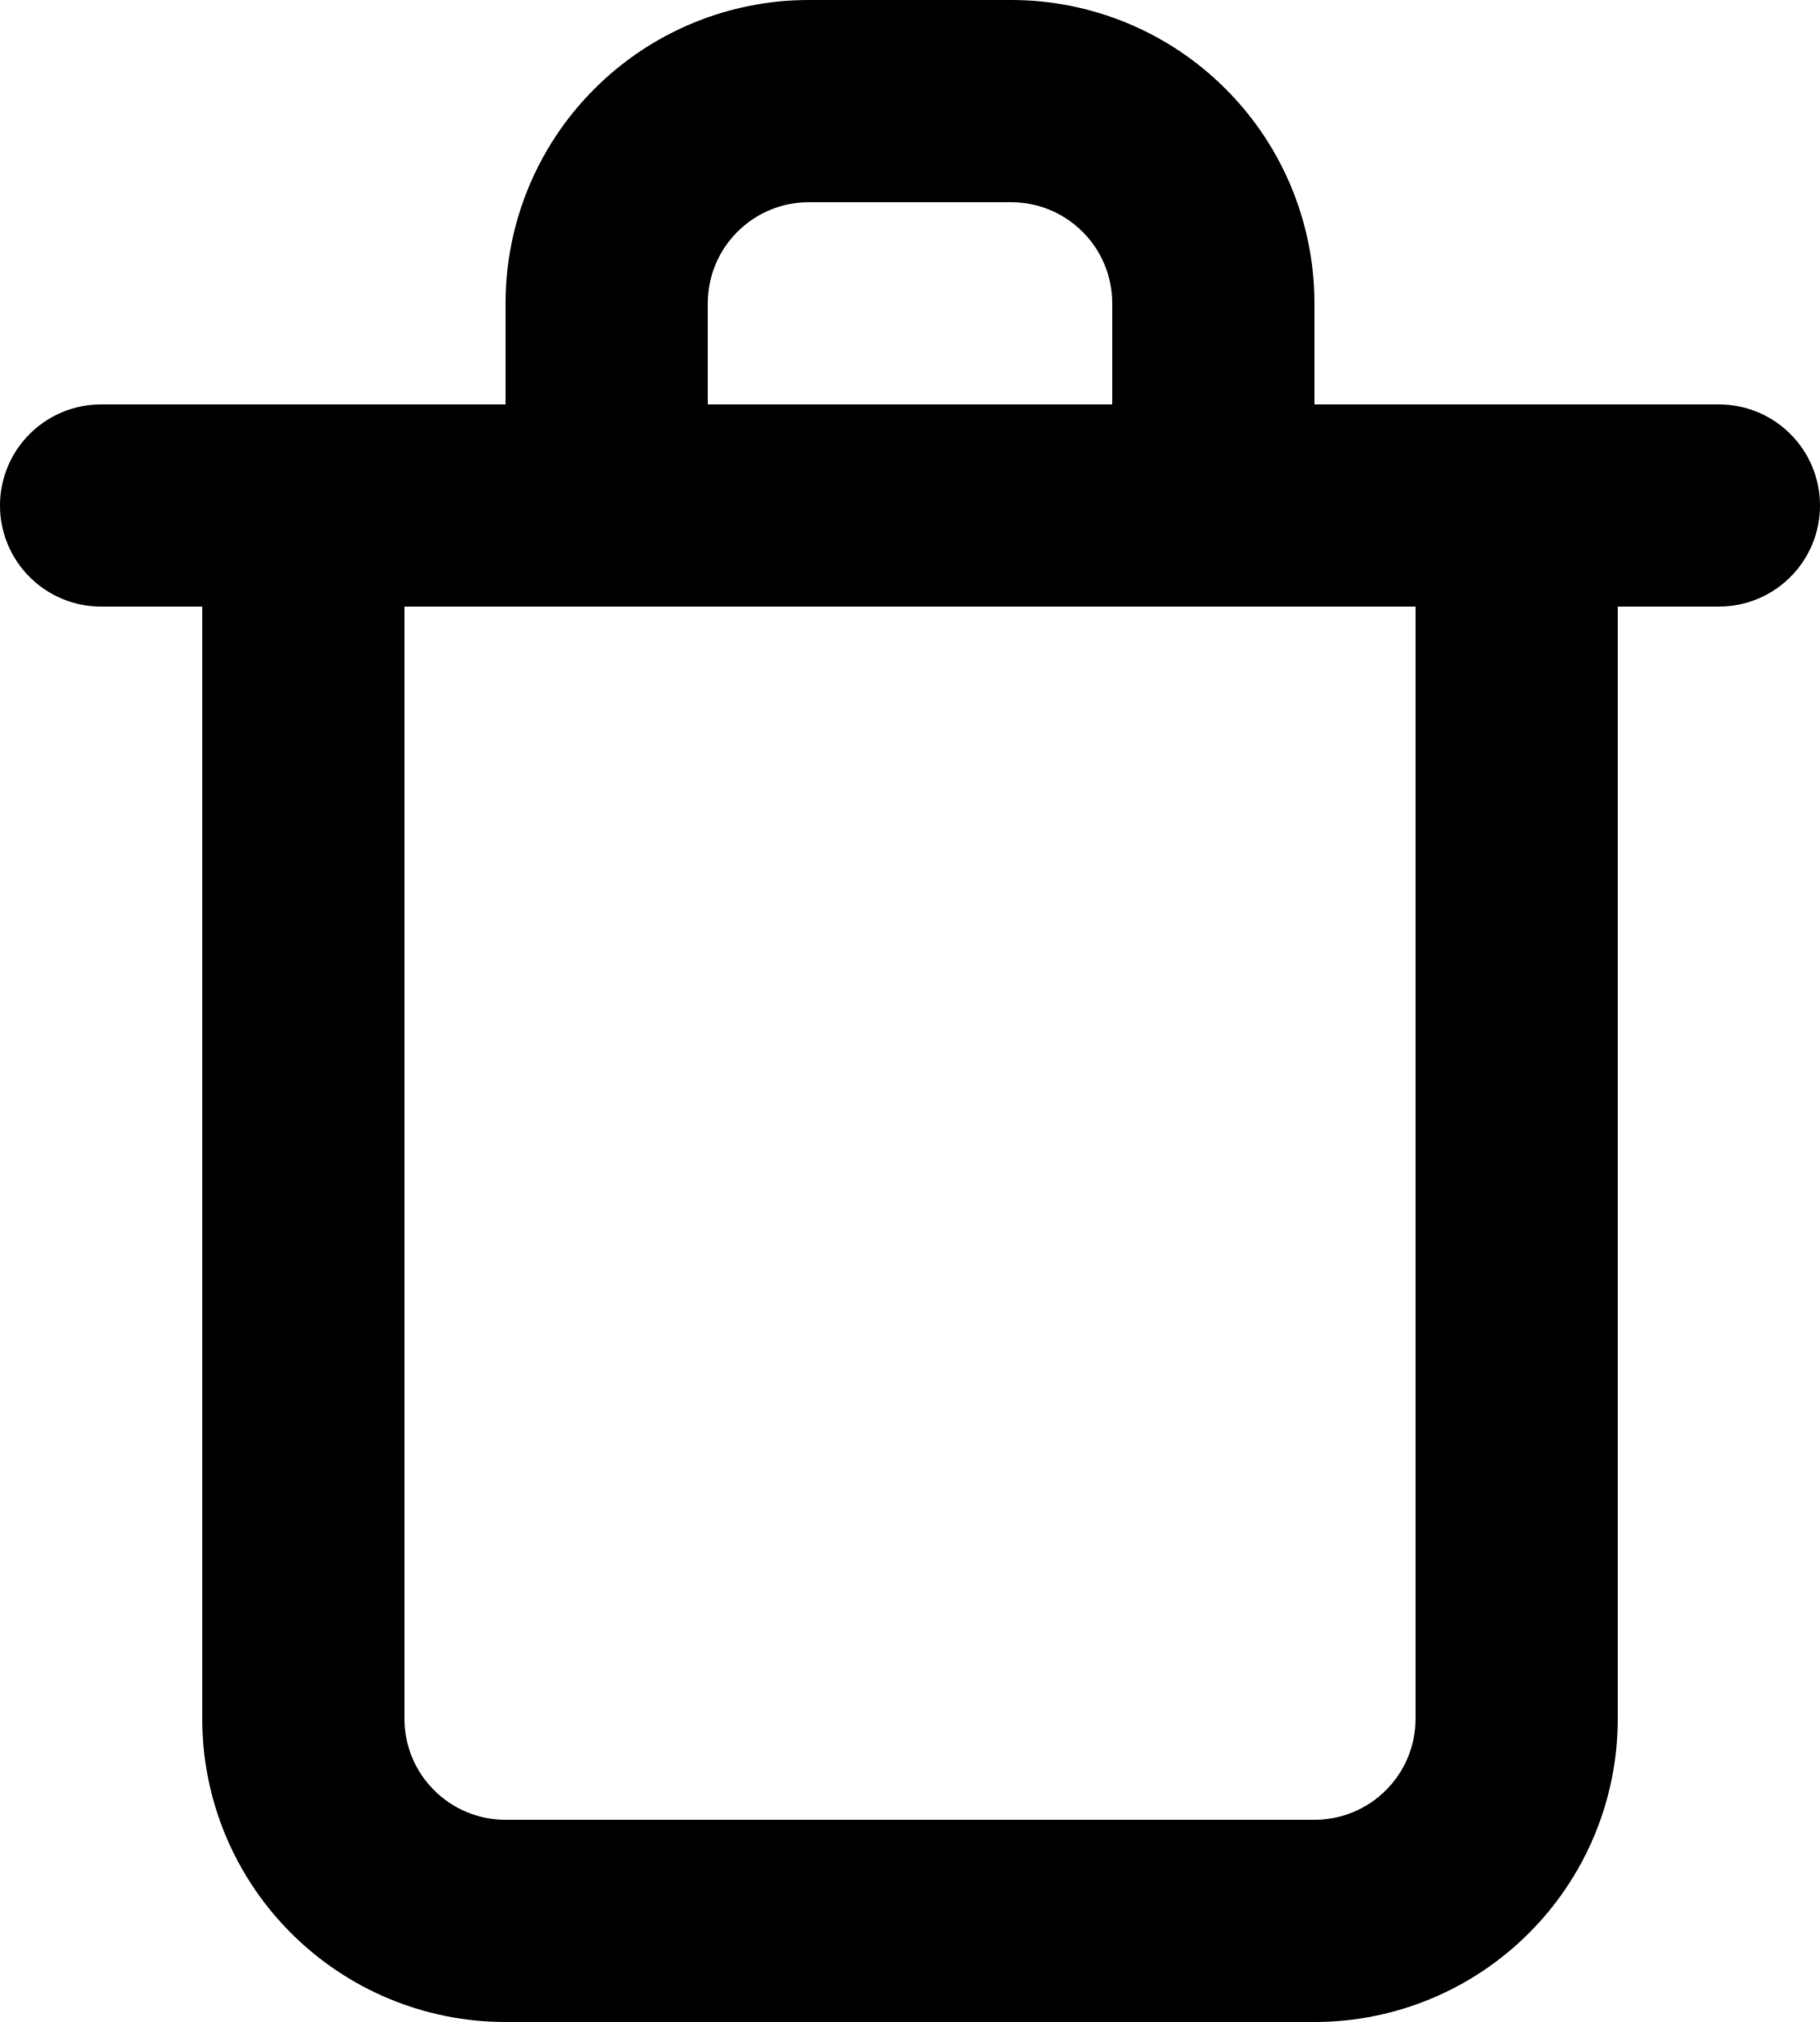
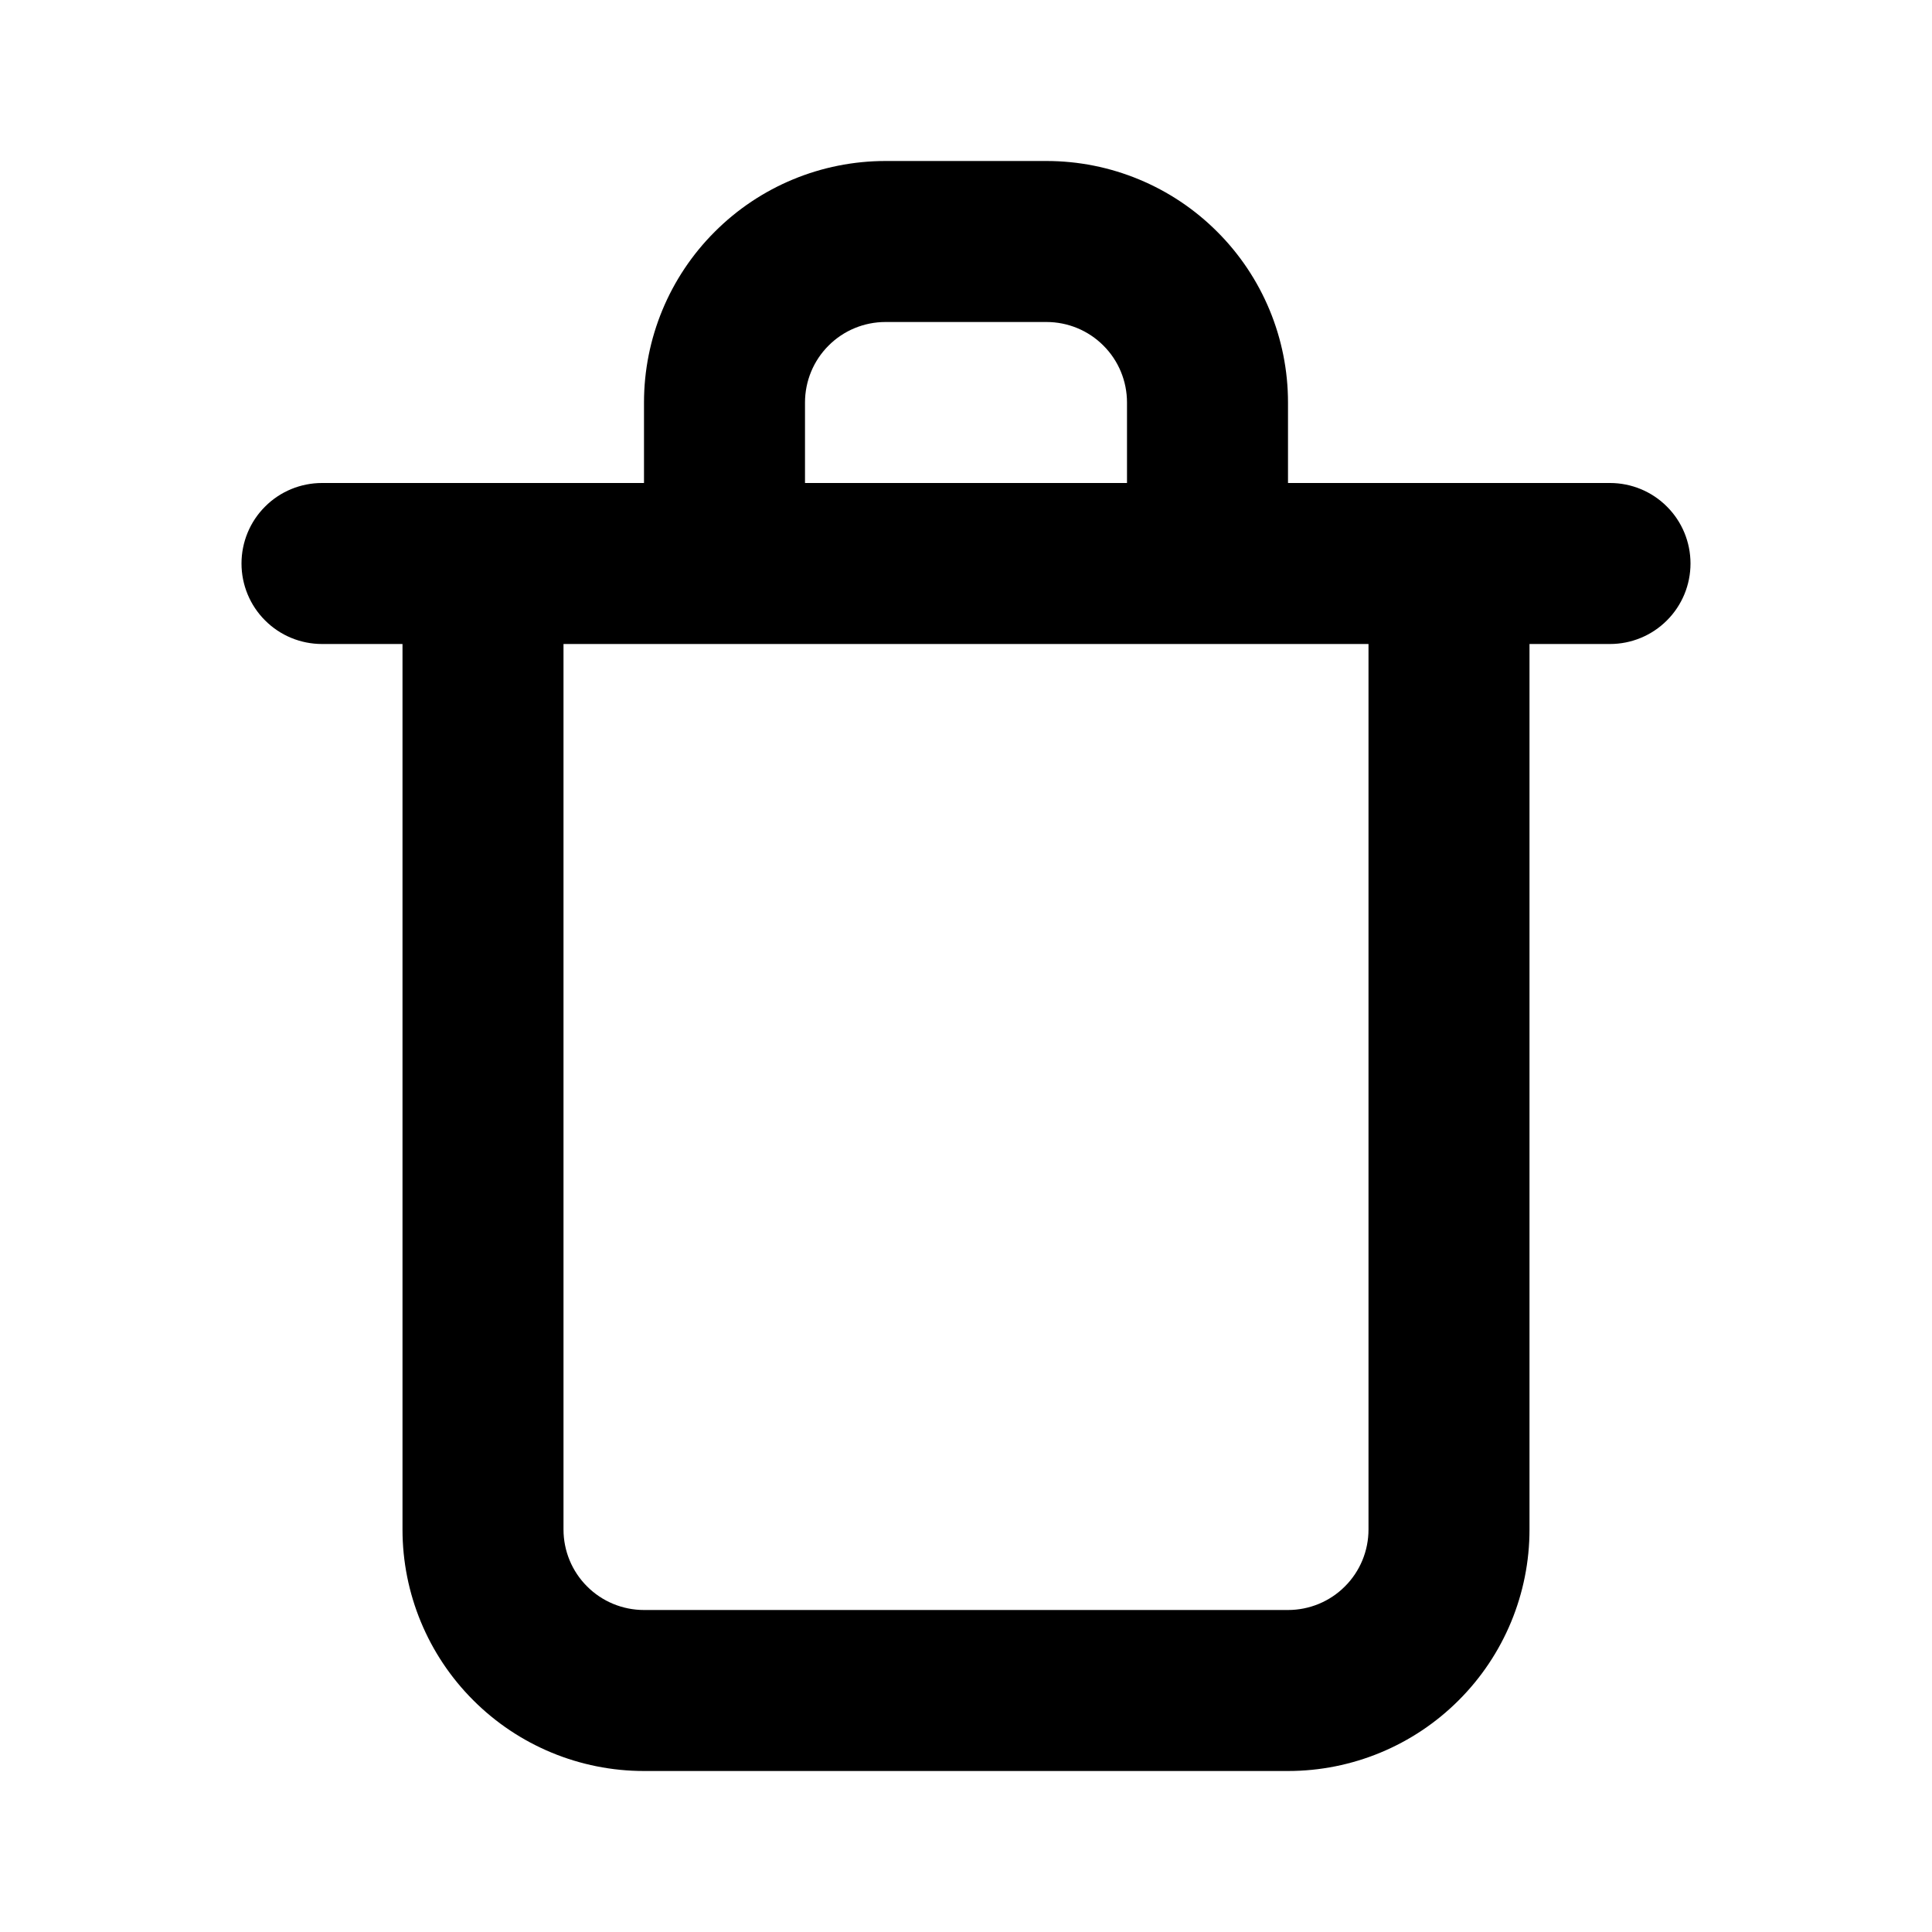
- <svg xmlns="http://www.w3.org/2000/svg" width="18" height="20" viewBox="0 0 18 20" fill="none">
-   <path d="M17 4H13V3C13 2.204 12.684 1.441 12.121 0.879C11.559 0.316 10.796 0 10 0H8C7.204 0 6.441 0.316 5.879 0.879C5.316 1.441 5 2.204 5 3V4H1C0.735 4 0.48 4.105 0.293 4.293C0.105 4.48 0 4.735 0 5C0 5.265 0.105 5.52 0.293 5.707C0.48 5.895 0.735 6 1 6H2V17C2 17.796 2.316 18.559 2.879 19.121C3.441 19.684 4.204 20 5 20H13C13.796 20 14.559 19.684 15.121 19.121C15.684 18.559 16 17.796 16 17V6H17C17.265 6 17.52 5.895 17.707 5.707C17.895 5.52 18 5.265 18 5C18 4.735 17.895 4.48 17.707 4.293C17.52 4.105 17.265 4 17 4ZM7 3C7 2.735 7.105 2.48 7.293 2.293C7.48 2.105 7.735 2 8 2H10C10.265 2 10.52 2.105 10.707 2.293C10.895 2.48 11 2.735 11 3V4H7V3ZM14 17C14 17.265 13.895 17.52 13.707 17.707C13.52 17.895 13.265 18 13 18H5C4.735 18 4.48 17.895 4.293 17.707C4.105 17.52 4 17.265 4 17V6H14V17Z" fill="black" />
+ <svg xmlns="http://www.w3.org/2000/svg" width="24" height="24" viewBox="0 0 24 24" fill="none">
+   <path d="M20 6H16V5C16 4.204 15.684 3.441 15.121 2.879C14.559 2.316 13.796 2 13 2H11C10.204 2 9.441 2.316 8.879 2.879C8.316 3.441 8 4.204 8 5V6H4C3.735 6 3.48 6.105 3.293 6.293C3.105 6.48 3 6.735 3 7C3 7.265 3.105 7.52 3.293 7.707C3.48 7.895 3.735 8 4 8H5V19C5 19.796 5.316 20.559 5.879 21.121C6.441 21.684 7.204 22 8 22H16C16.796 22 17.559 21.684 18.121 21.121C18.684 20.559 19 19.796 19 19V8H20C20.265 8 20.52 7.895 20.707 7.707C20.895 7.52 21 7.265 21 7C21 6.735 20.895 6.48 20.707 6.293C20.52 6.105 20.265 6 20 6ZM10 5C10 4.735 10.105 4.48 10.293 4.293C10.48 4.105 10.735 4 11 4H13C13.265 4 13.52 4.105 13.707 4.293C13.895 4.48 14 4.735 14 5V6H10V5ZM17 19C17 19.265 16.895 19.52 16.707 19.707C16.52 19.895 16.265 20 16 20H8C7.735 20 7.48 19.895 7.293 19.707C7.105 19.52 7 19.265 7 19V8H17V19Z" fill="black" />
</svg>
